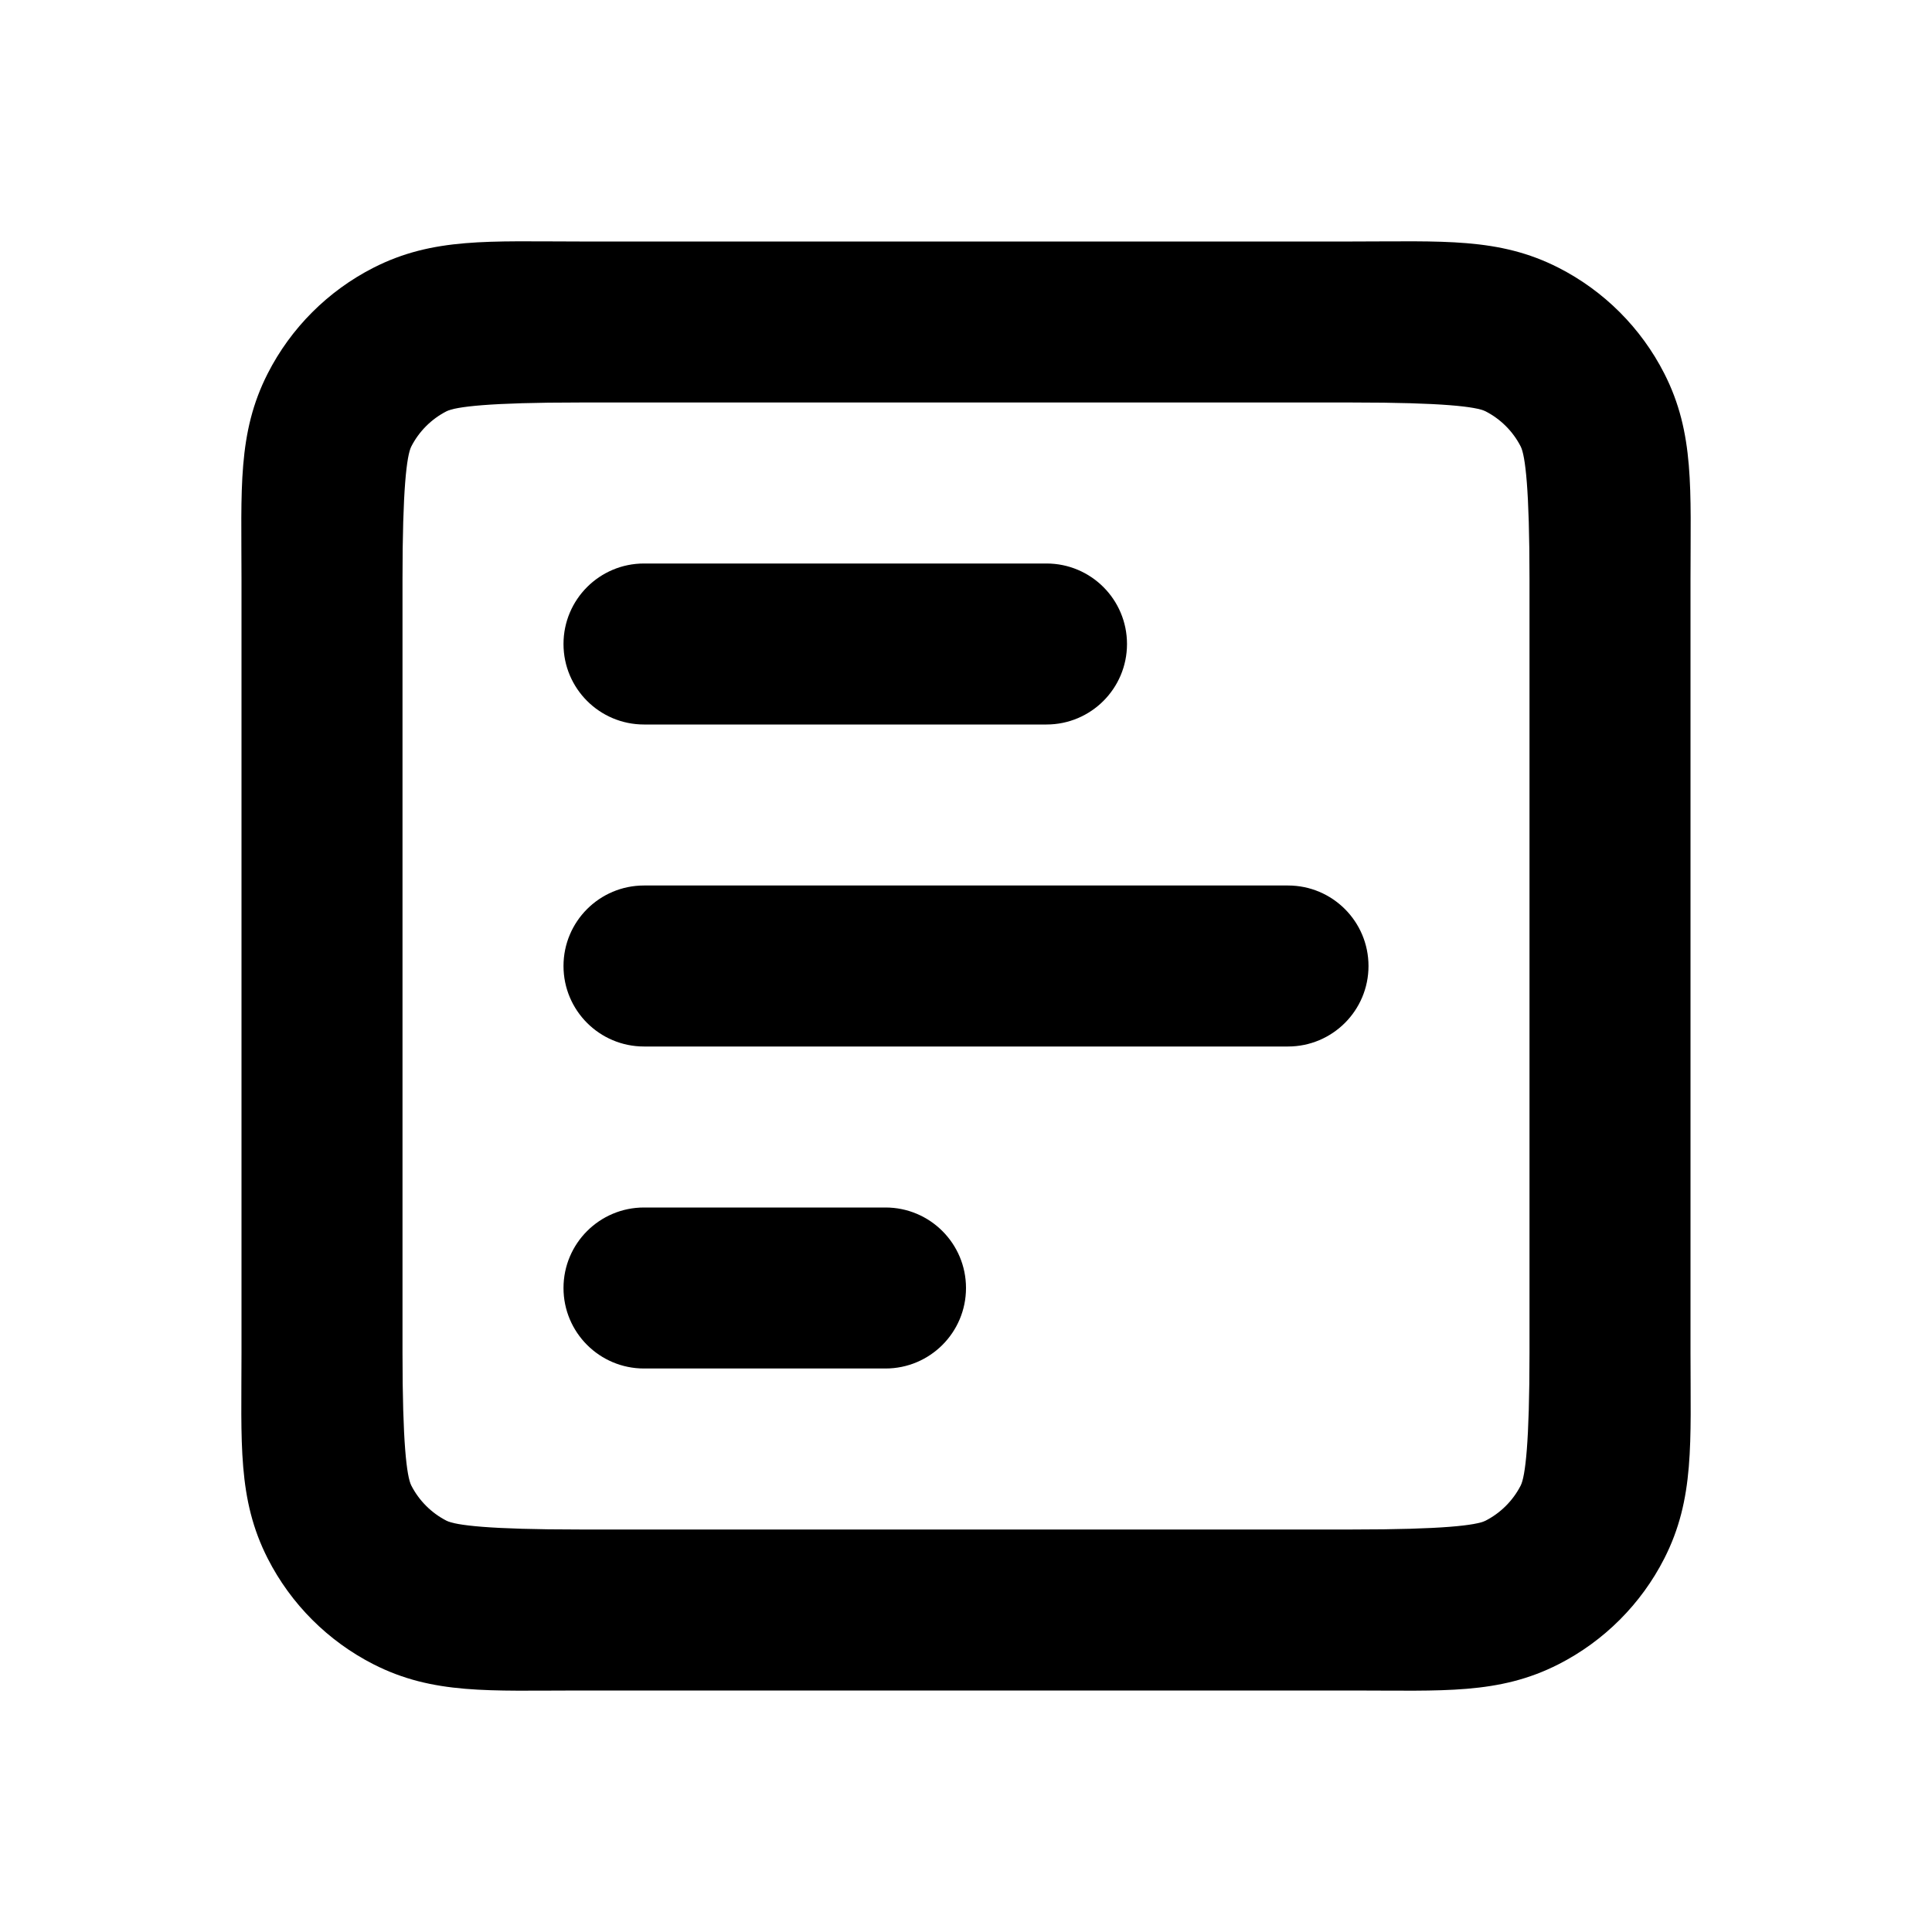
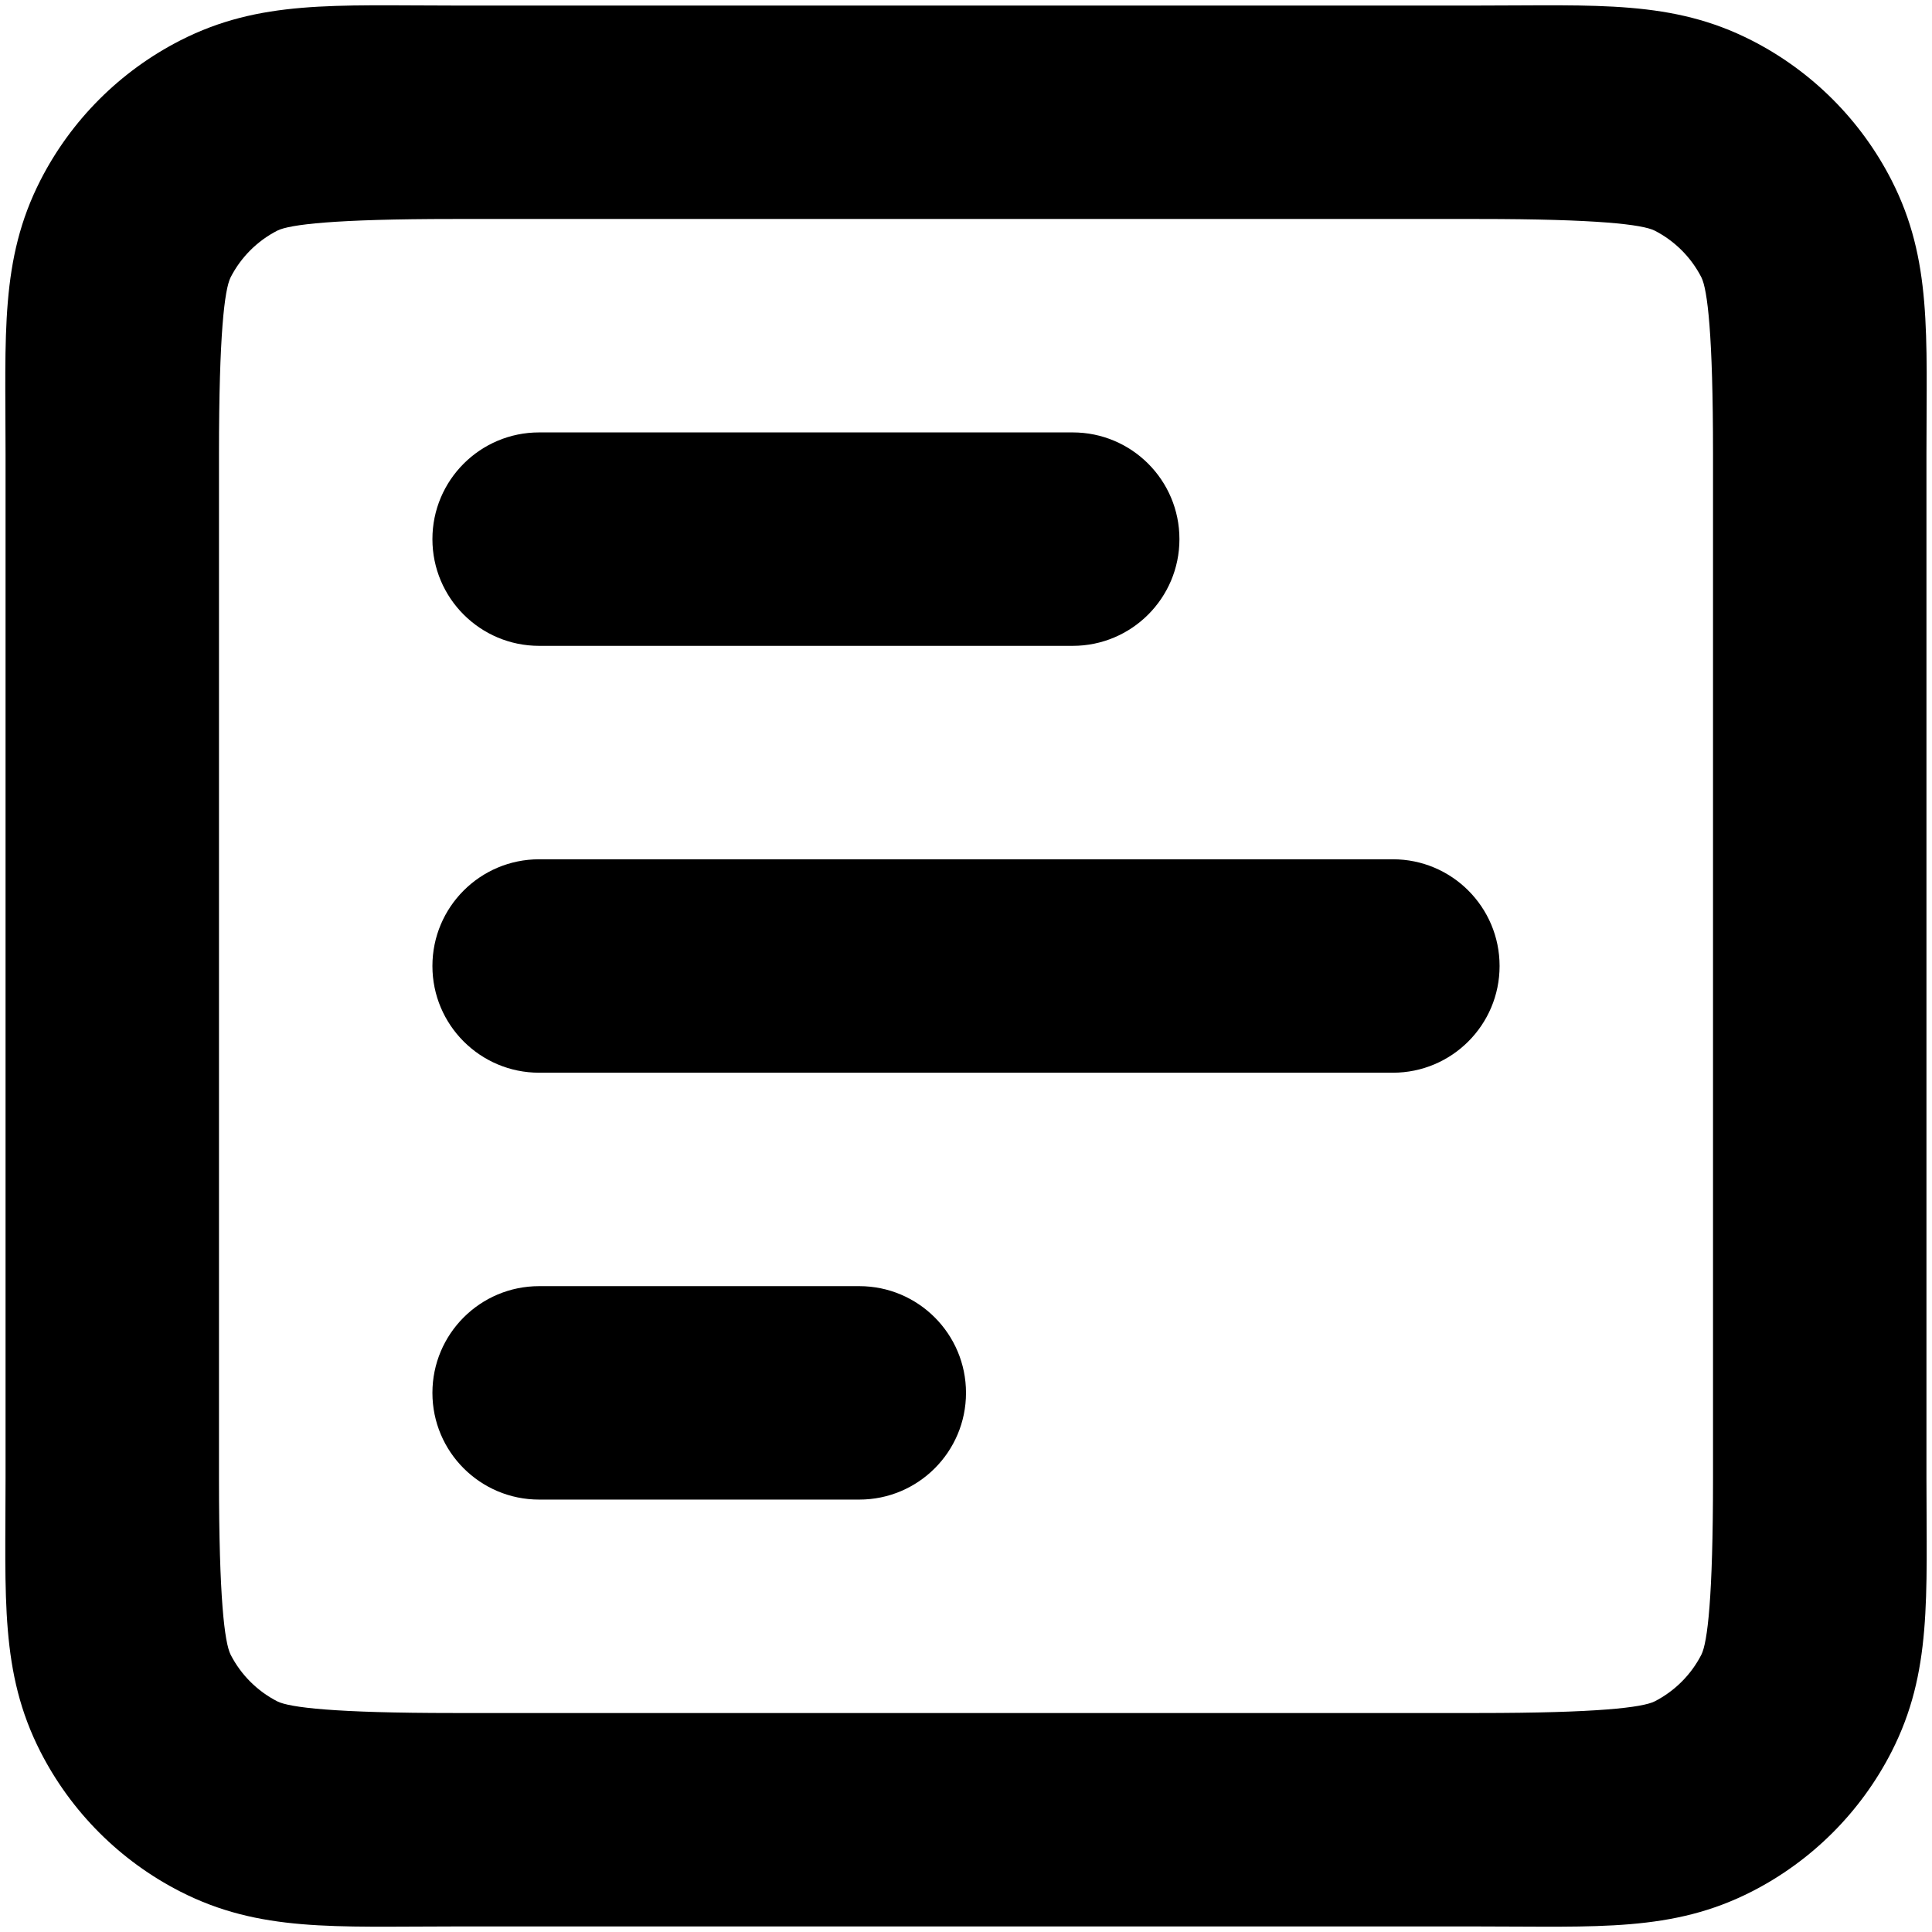
- <svg xmlns="http://www.w3.org/2000/svg" width="800px" height="800px" viewBox="0 0 24 24" fill="none" version="1.1" id="svg1">
+ <svg xmlns="http://www.w3.org/2000/svg" width="18.104" height="18.104" viewBox="2.948 2.948 18.104 18.104" fill="none" version="1.1" id="svg1">
  <defs id="defs1" />
  <path id="path1" style="baseline-shift:baseline;display:inline;overflow:visible;vector-effect:none;fill:#000000;stroke-linecap:round;stroke-linejoin:round;enable-background:accumulate;stop-color:#000000;stop-opacity:1;opacity:1" d="M 7.199 3 C 6.079 3 5.381 2.948 4.639 3.326 C 4.074 3.614 3.614 4.074 3.326 4.639 C 2.948 5.381 3 6.079 3 7.199 L 3 16.801 C 3 17.921 2.948 18.619 3.326 19.361 C 3.614 19.926 4.074 20.386 4.639 20.674 C 5.381 21.052 6.079 21 7.199 21 L 16.801 21 C 17.921 21 18.619 21.052 19.361 20.674 C 19.926 20.386 20.386 19.926 20.674 19.361 C 21.052 18.619 21 17.921 21 16.801 L 21 7.199 C 21 6.079 21.052 5.381 20.674 4.639 C 20.386 4.074 19.926 3.614 19.361 3.326 C 18.619 2.948 17.921 3 16.801 3 L 7.199 3 z M 7.199 5 L 16.801 5 C 17.921 5 18.34 5.052 18.453 5.109 C 18.641 5.205 18.795 5.359 18.891 5.547 C 18.948 5.66 19 6.079 19 7.199 L 19 16.801 C 19 17.921 18.948 18.34 18.891 18.453 C 18.795 18.641 18.641 18.795 18.453 18.891 C 18.34 18.948 17.921 19 16.801 19 L 7.199 19 C 6.079 19 5.66 18.948 5.547 18.891 C 5.359 18.795 5.205 18.641 5.109 18.453 C 5.052 18.34 5 17.921 5 16.801 L 5 7.199 C 5 6.079 5.052 5.66 5.109 5.547 C 5.205 5.359 5.359 5.205 5.547 5.109 C 5.66 5.052 6.079 5 7.199 5 z M 8 7 A 1 1 0 0 0 7 8 A 1 1 0 0 0 8 9 L 13 9 A 1 1 0 0 0 14 8 A 1 1 0 0 0 13 7 L 8 7 z M 8 11 A 1 1 0 0 0 7 12 A 1 1 0 0 0 8 13 L 16 13 A 1 1 0 0 0 17 12 A 1 1 0 0 0 16 11 L 8 11 z M 8 15 A 1 1 0 0 0 7 16 A 1 1 0 0 0 8 17 L 11 17 A 1 1 0 0 0 12 16 A 1 1 0 0 0 11 15 L 8 15 z " />
</svg>
